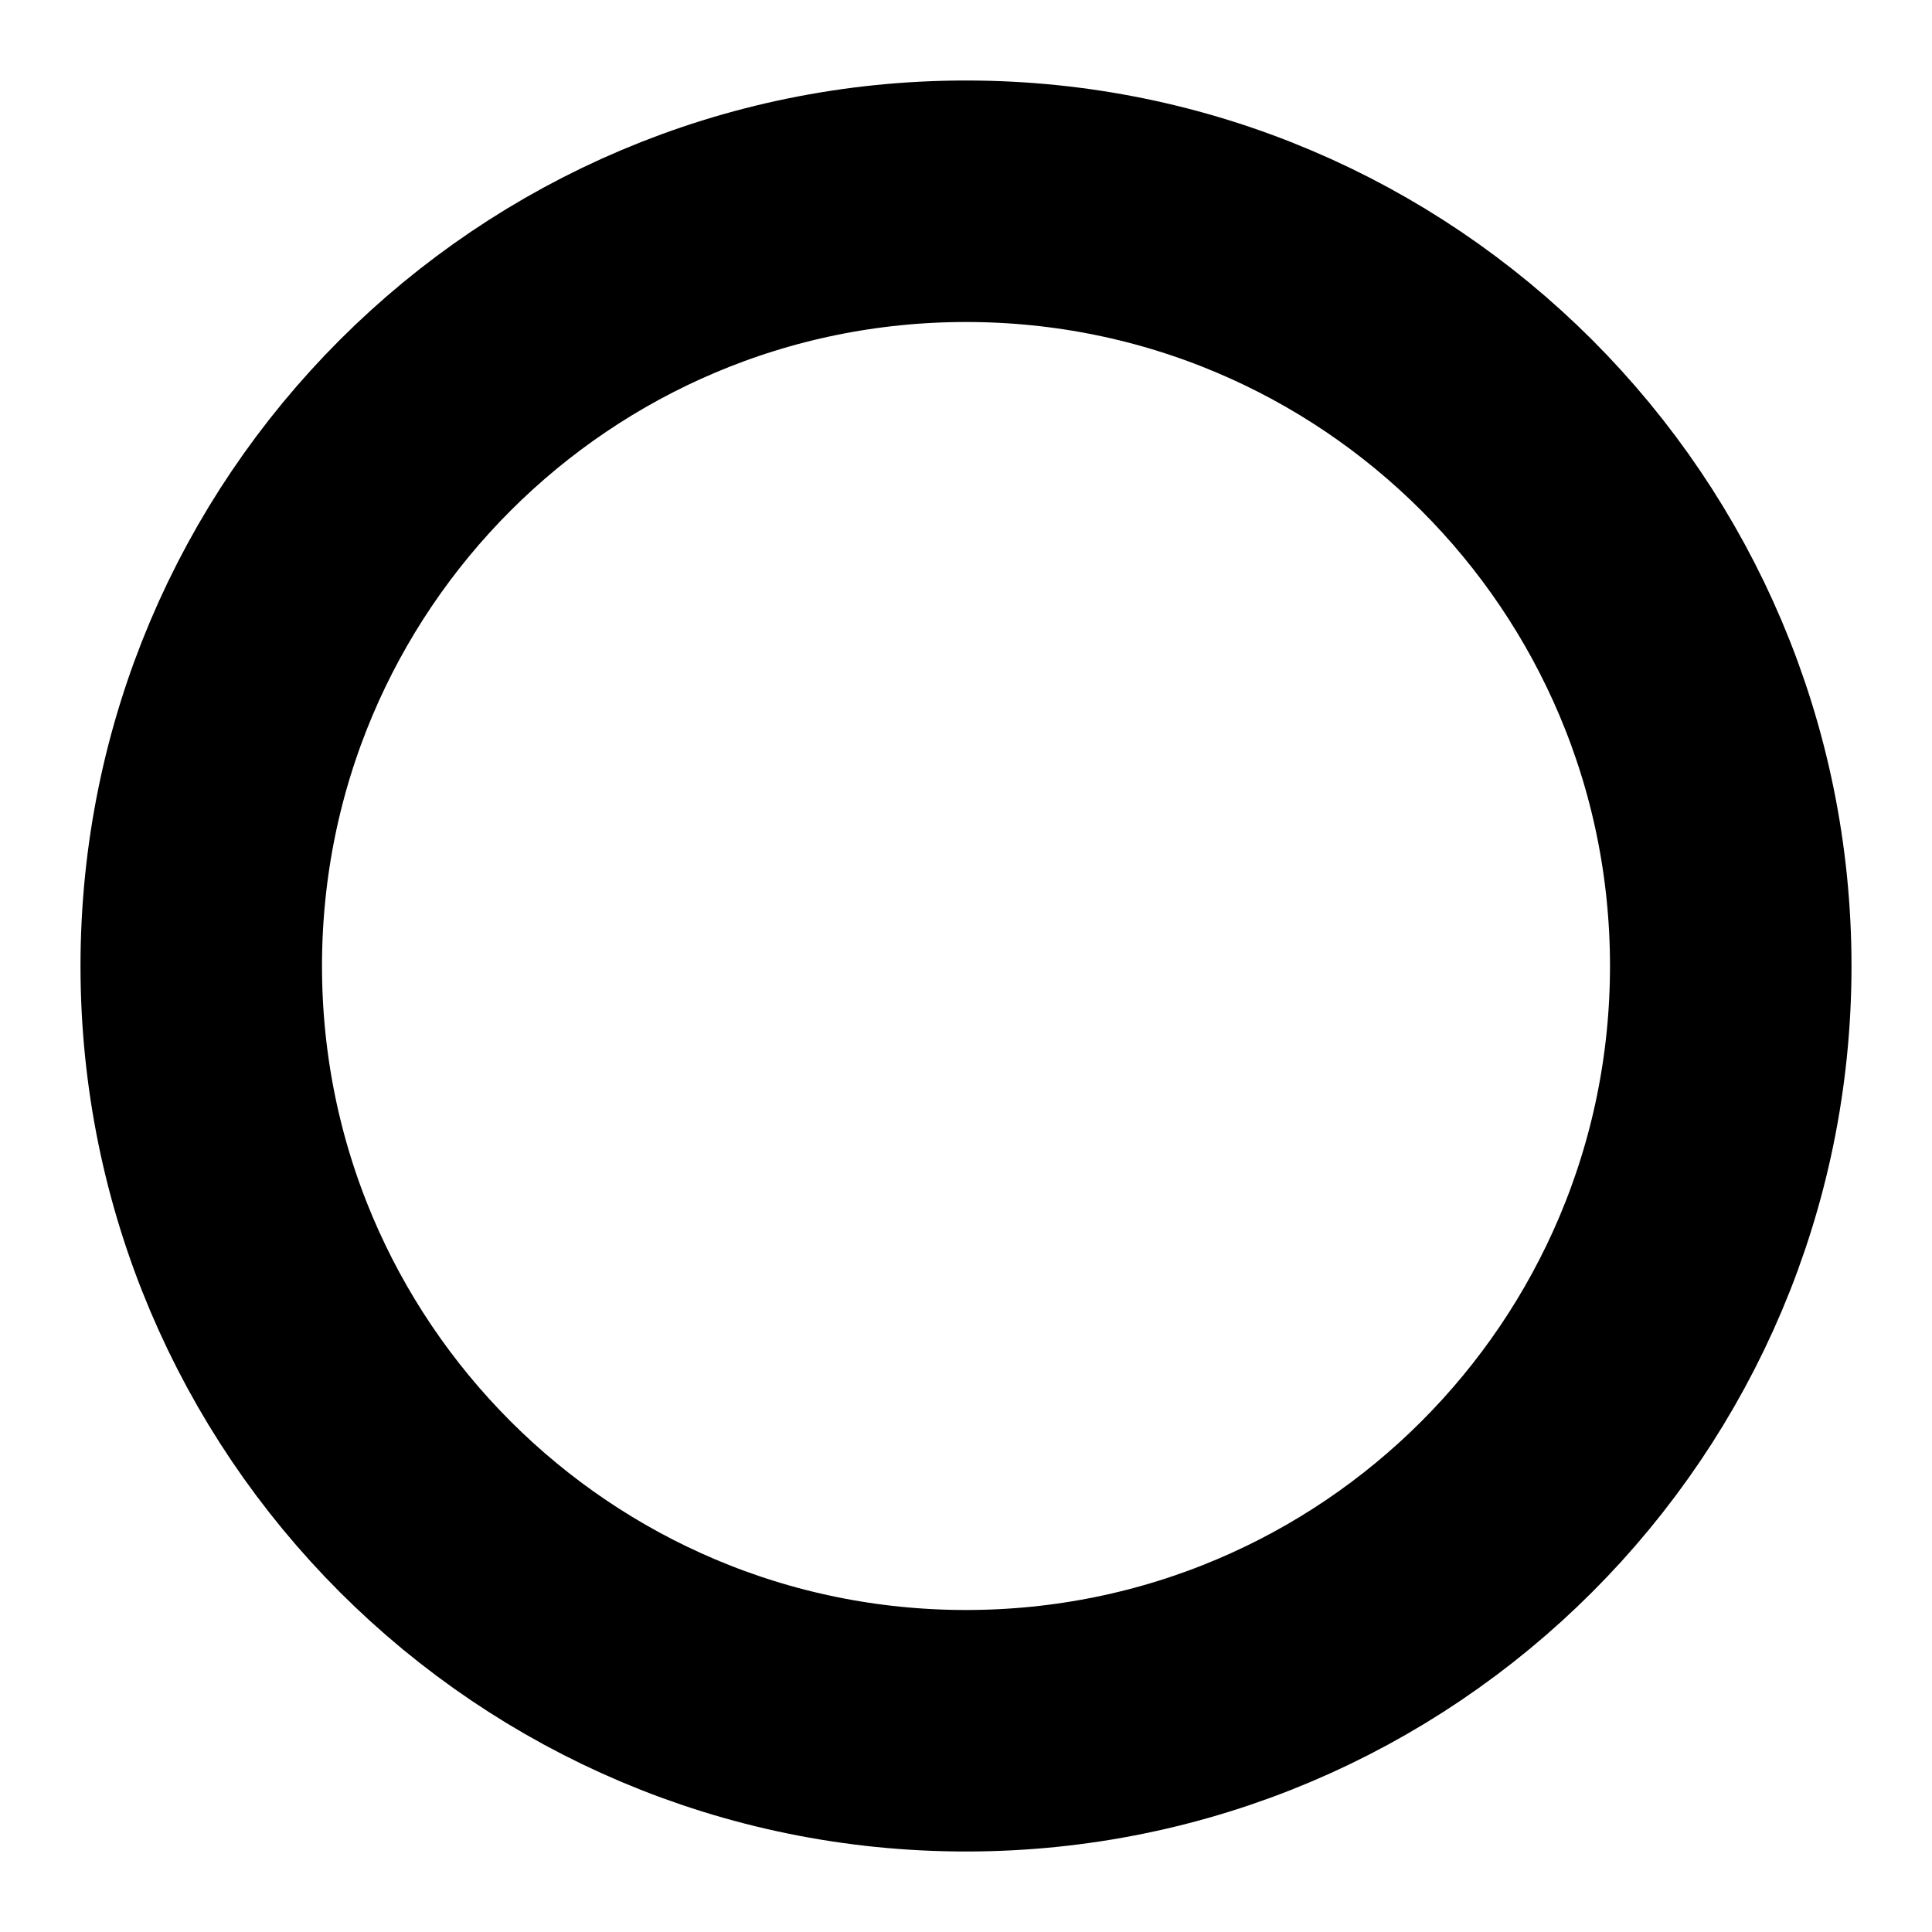
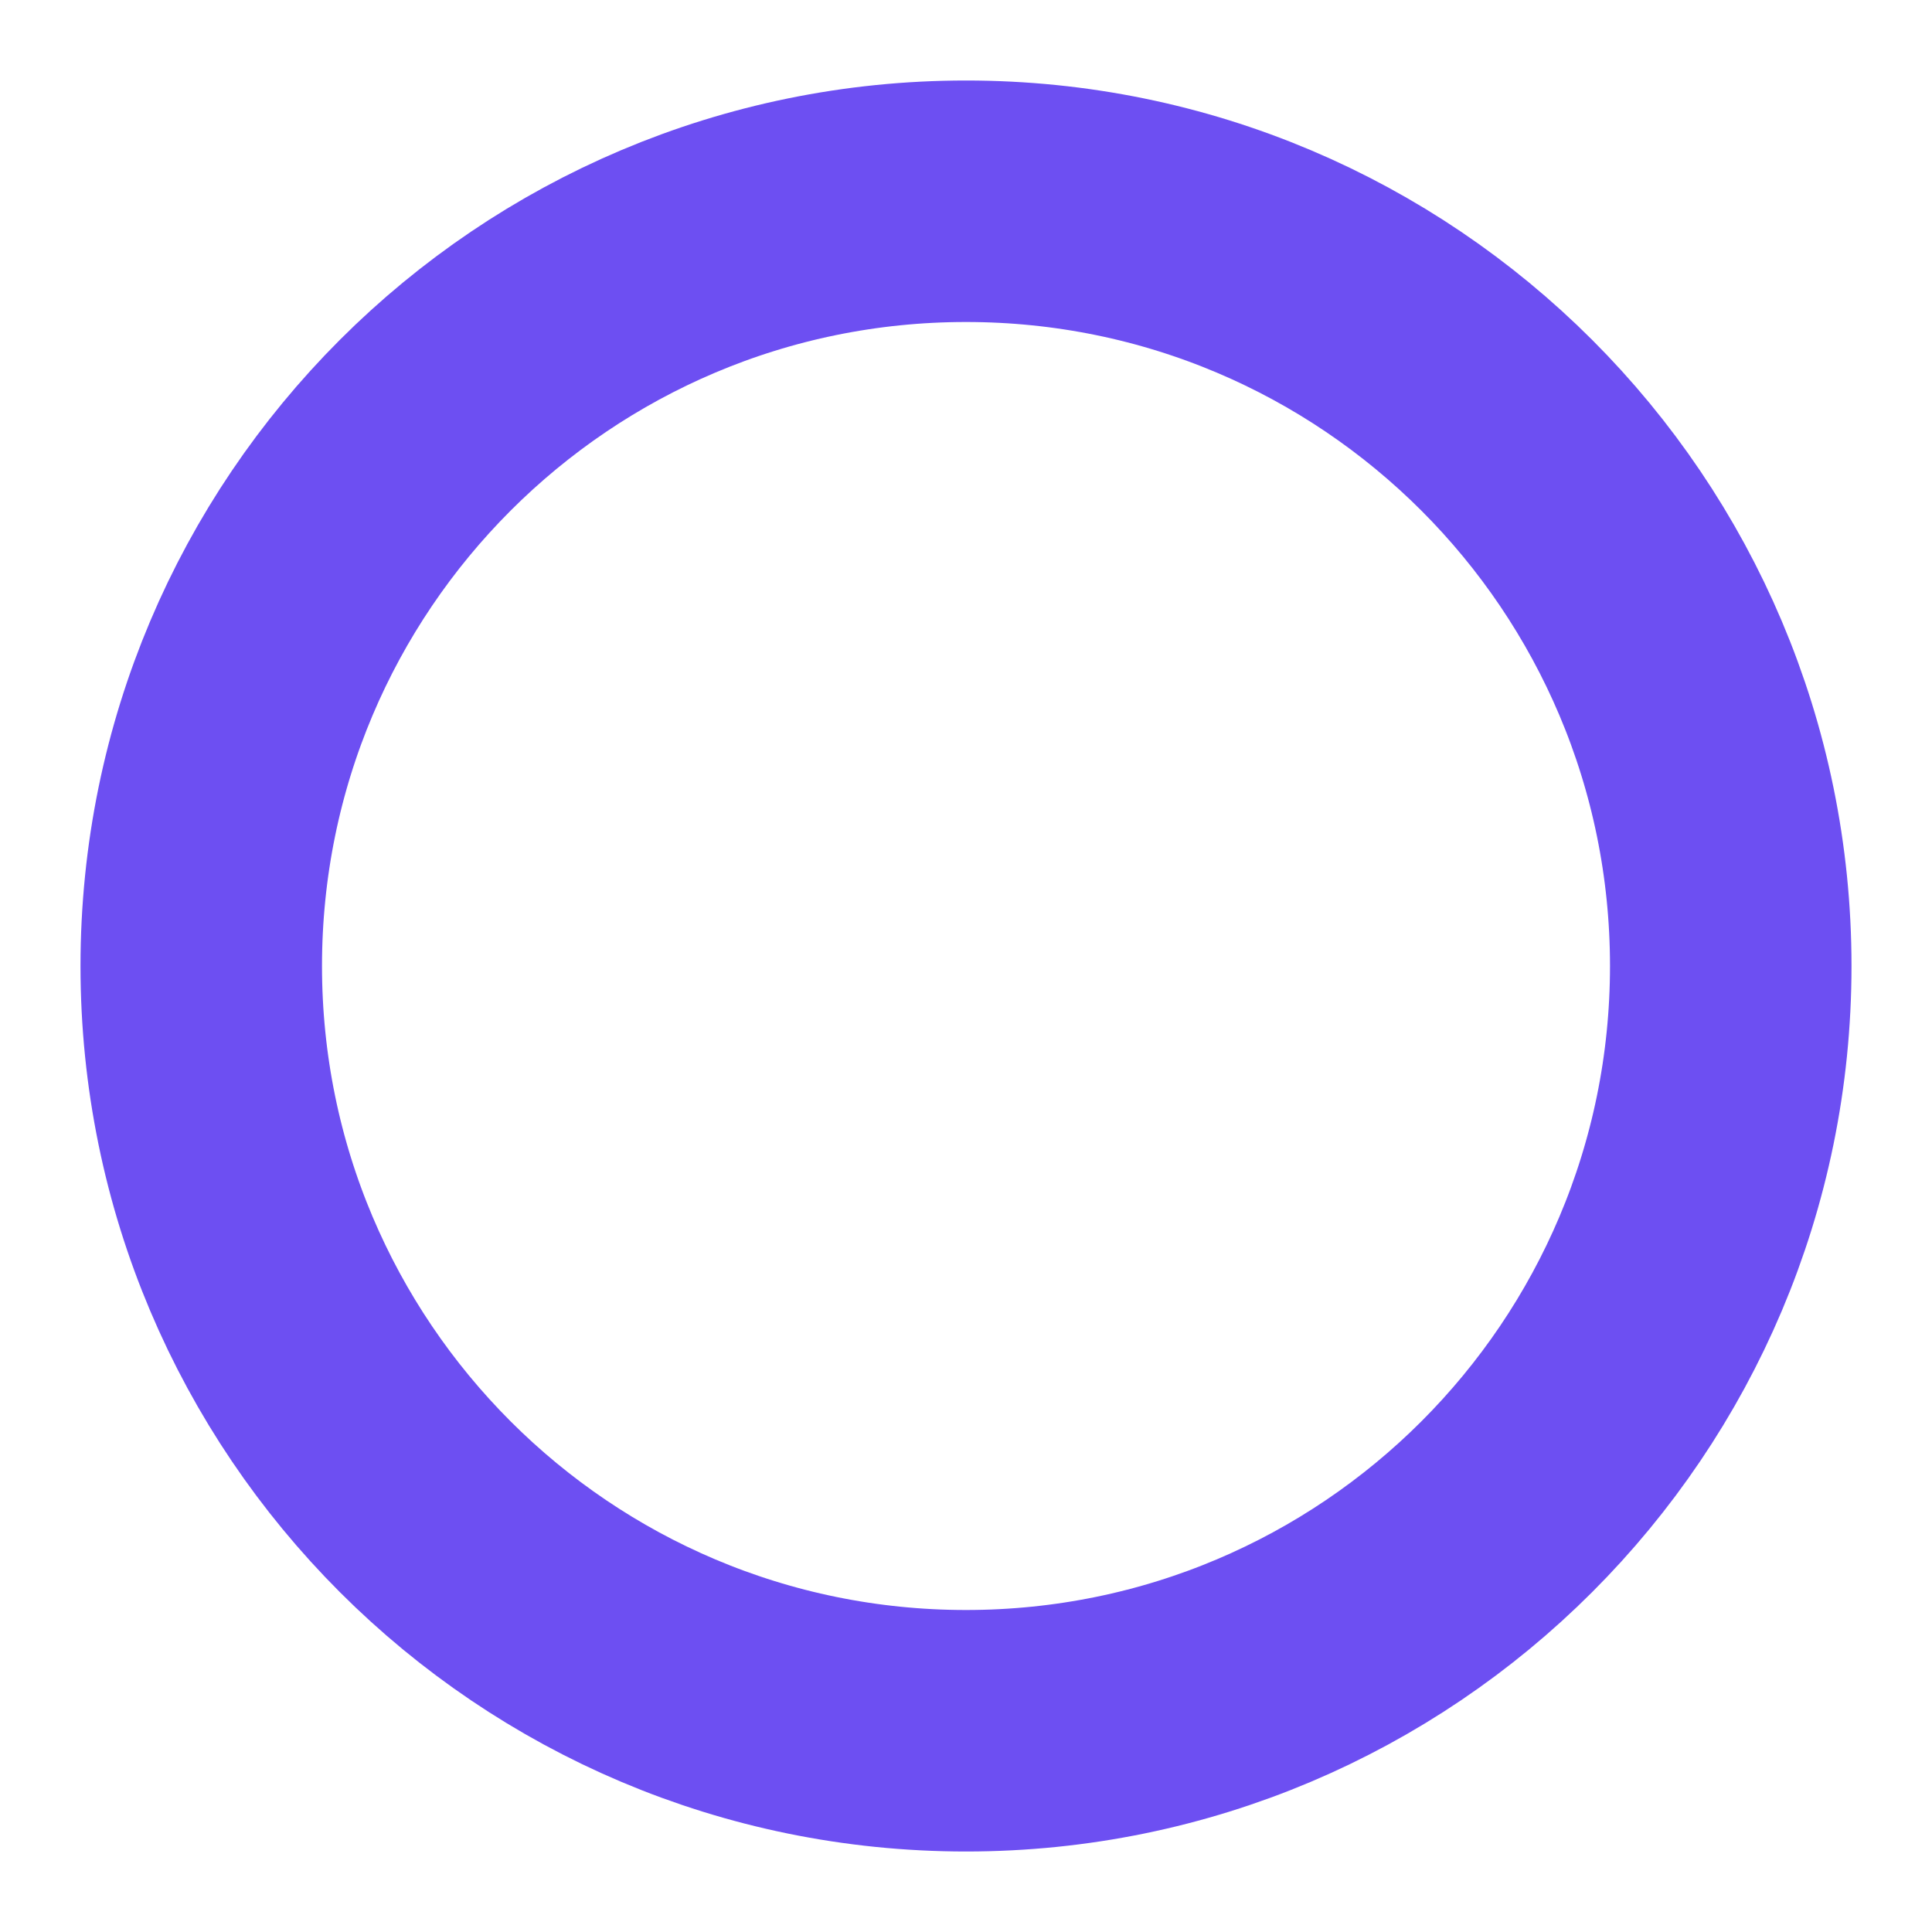
- <svg xmlns="http://www.w3.org/2000/svg" width="24" height="24" stroke="#000" viewBox="0 0 24 24">
+ <svg xmlns="http://www.w3.org/2000/svg" width="24" height="24" stroke="#6d4ff2" viewBox="0 0 24 24">
  <style>.spinner_V8m1{transform-origin:center;animation:spinner_zKoa 2s linear infinite}.spinner_V8m1 circle{stroke-linecap:round;animation:spinner_YpZS 1.5s ease-in-out infinite}@keyframes spinner_zKoa{100%{transform:rotate(360deg)}}@keyframes spinner_YpZS{0%{stroke-dasharray:0 150;stroke-dashoffset:0}47.5%{stroke-dasharray:42 150;stroke-dashoffset:-16}95%,100%{stroke-dasharray:42 150;stroke-dashoffset:-59}}</style>
  <g class="spinner_V8m1">
    <circle cx="12" cy="12" r="9.5" fill="none" stroke-width="3" />
  </g>
</svg>
